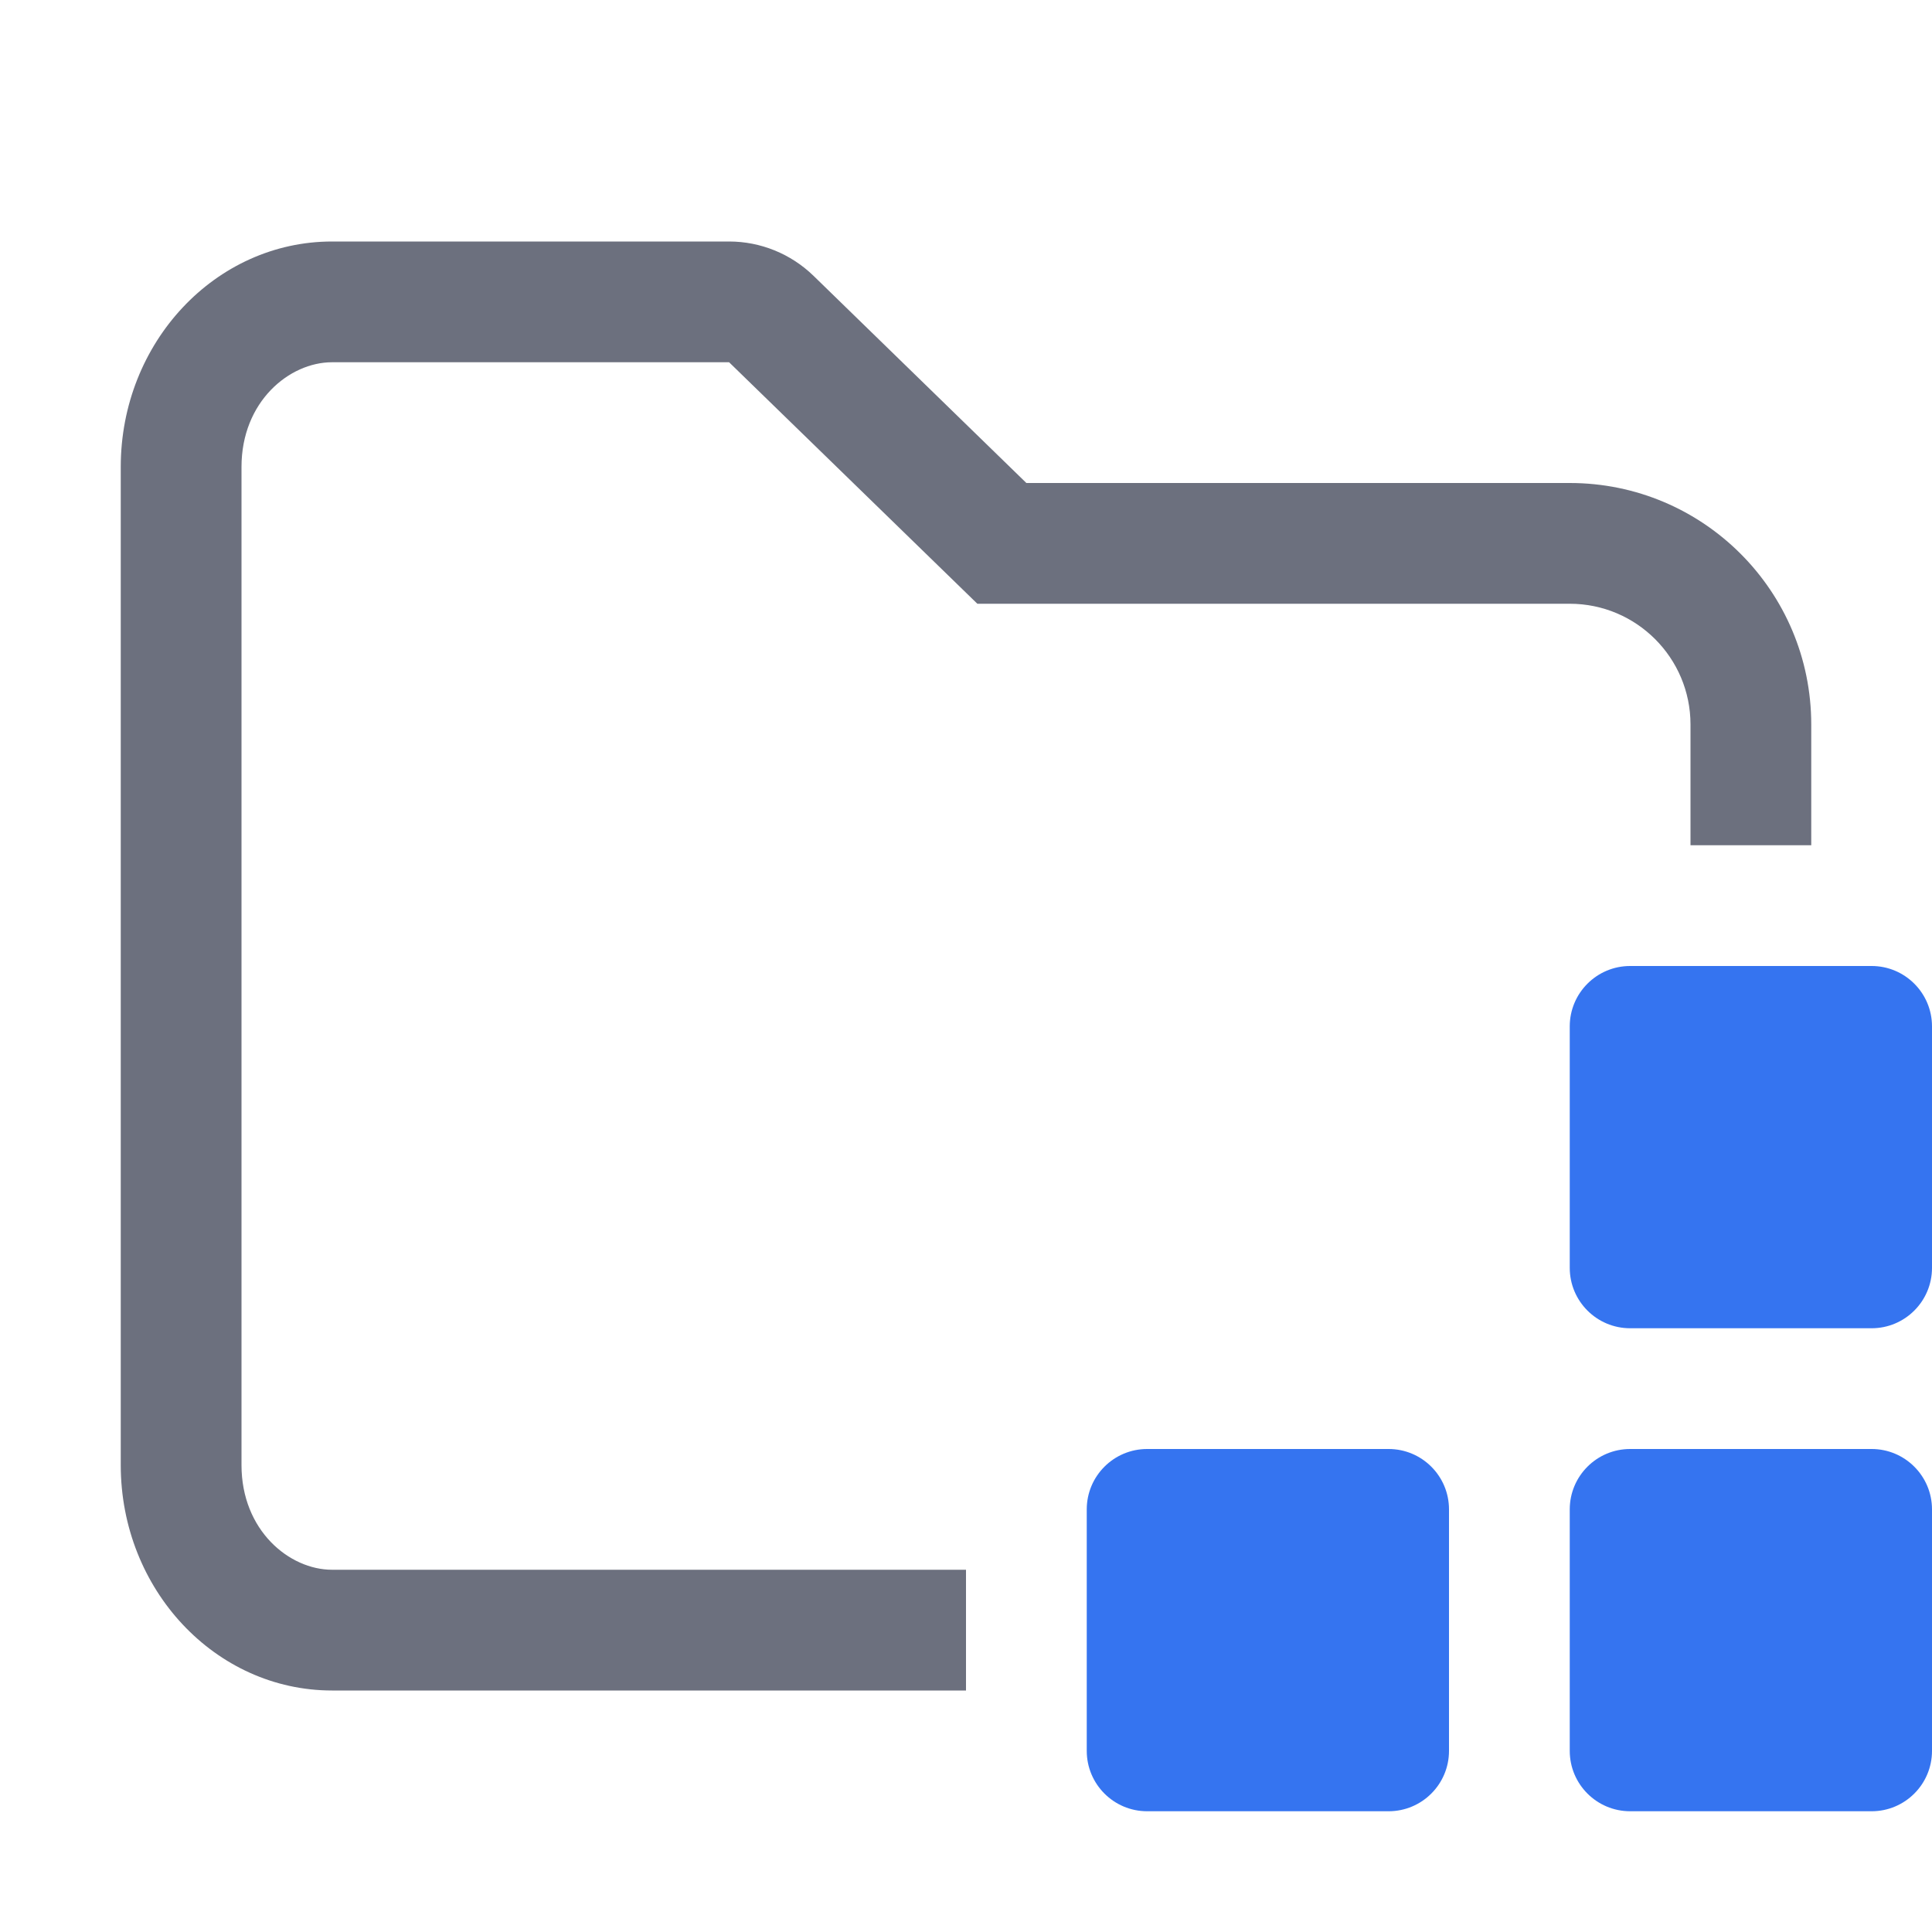
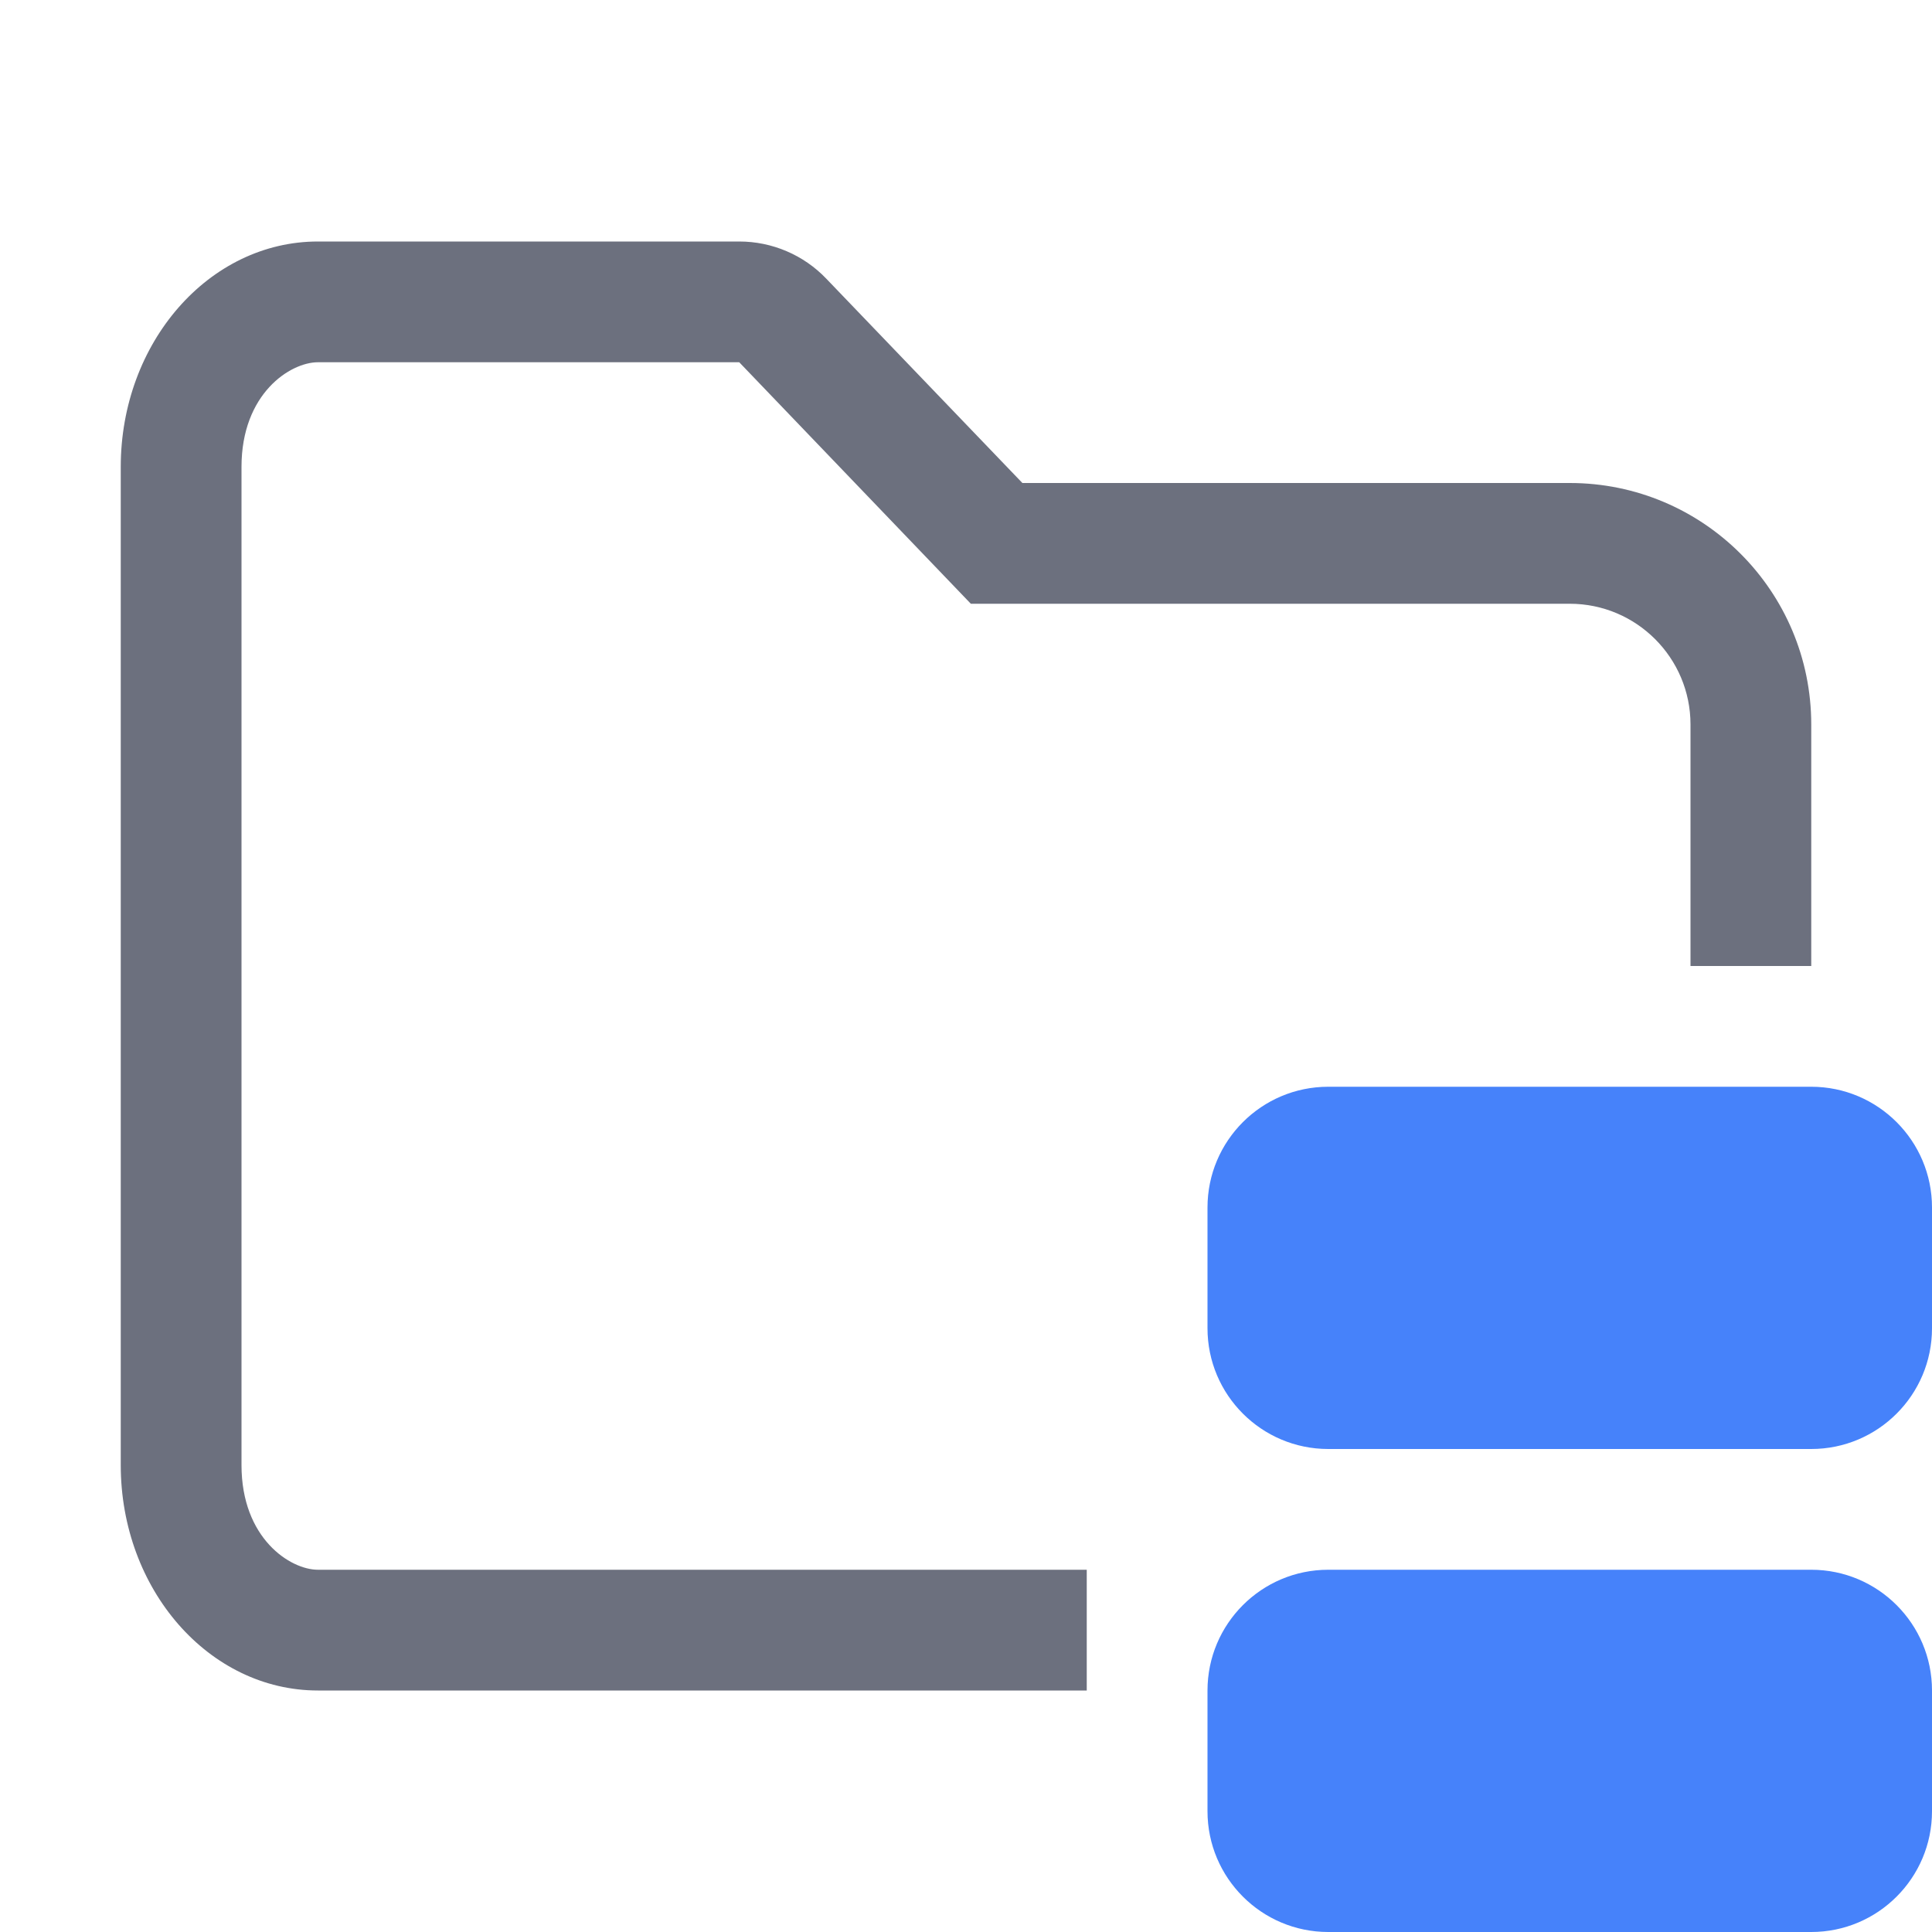
<svg xmlns="http://www.w3.org/2000/svg" width="16" height="16" viewBox="0 0 16 16" fill="none">
-   <path d="M13 12.5C13 12.224 13.224 12 13.5 12H15.5C15.776 12 16 12.224 16 12.5V14.5C16 14.776 15.776 15 15.5 15H13.5C13.224 15 13 14.776 13 14.5V12.5Z" fill="#3574F0" />
-   <path d="M9 12.5C9 12.224 9.224 12 9.5 12H11.5C11.776 12 12 12.224 12 12.5V14.5C12 14.776 11.776 15 11.5 15H9.5C9.224 15 9 14.776 9 14.5V12.5Z" fill="#3574F0" />
-   <path d="M13 8.5C13 8.224 13.224 8 13.5 8H15.5C15.776 8 16 8.224 16 8.5V10.5C16 10.776 15.776 11 15.5 11H13.5C13.224 11 13 10.776 13 10.5V8.5Z" fill="#3574F0" />
-   <path d="M13 4L8.5 4L6.736 2.283C6.549 2.102 6.299 2 6.038 2H2.75C1.784 2 1 2.836 1 3.867V12.133C1 13.164 1.784 14 2.75 14H8V13H2.75C2.396 13 2 12.674 2 12.133V3.867C2 3.326 2.396 3 2.75 3H6.038L8.094 5H13C13.552 5 14 5.448 14 6V7H15V6C15 4.895 14.105 4 13 4Z" fill="#6C707E" />
+   <path d="M2.633 3L6.122 3L8.04 5H13C13.552 5 14 5.448 14 6V8H15V6C15 4.895 14.105 4 13 4L8.467 4L6.843 2.308C6.655 2.111 6.394 2 6.122 2H2.633C1.731 2 1 2.836 1 3.867V12.133C1 13.164 1.731 14 2.633 14H9L9 13H2.633C2.405 13 2 12.742 2 12.133V3.867C2 3.258 2.405 3 2.633 3Z" fill="#6C707E" />
+   <path d="M11 9C10.448 9 10 9.448 10 10V11C10 11.552 10.448 12 11 12H15C15.552 12 16 11.552 16 11V10C16 9.448 15.552 9 15 9H11Z" fill="#4682FA" />
+   <path d="M11 13C10.448 13 10 13.448 10 14V15C10 15.552 10.448 16 11 16H15C15.552 16 16 15.552 16 15V14C16 13.448 15.552 13 15 13H11Z" fill="#4682FA" />
</svg>
